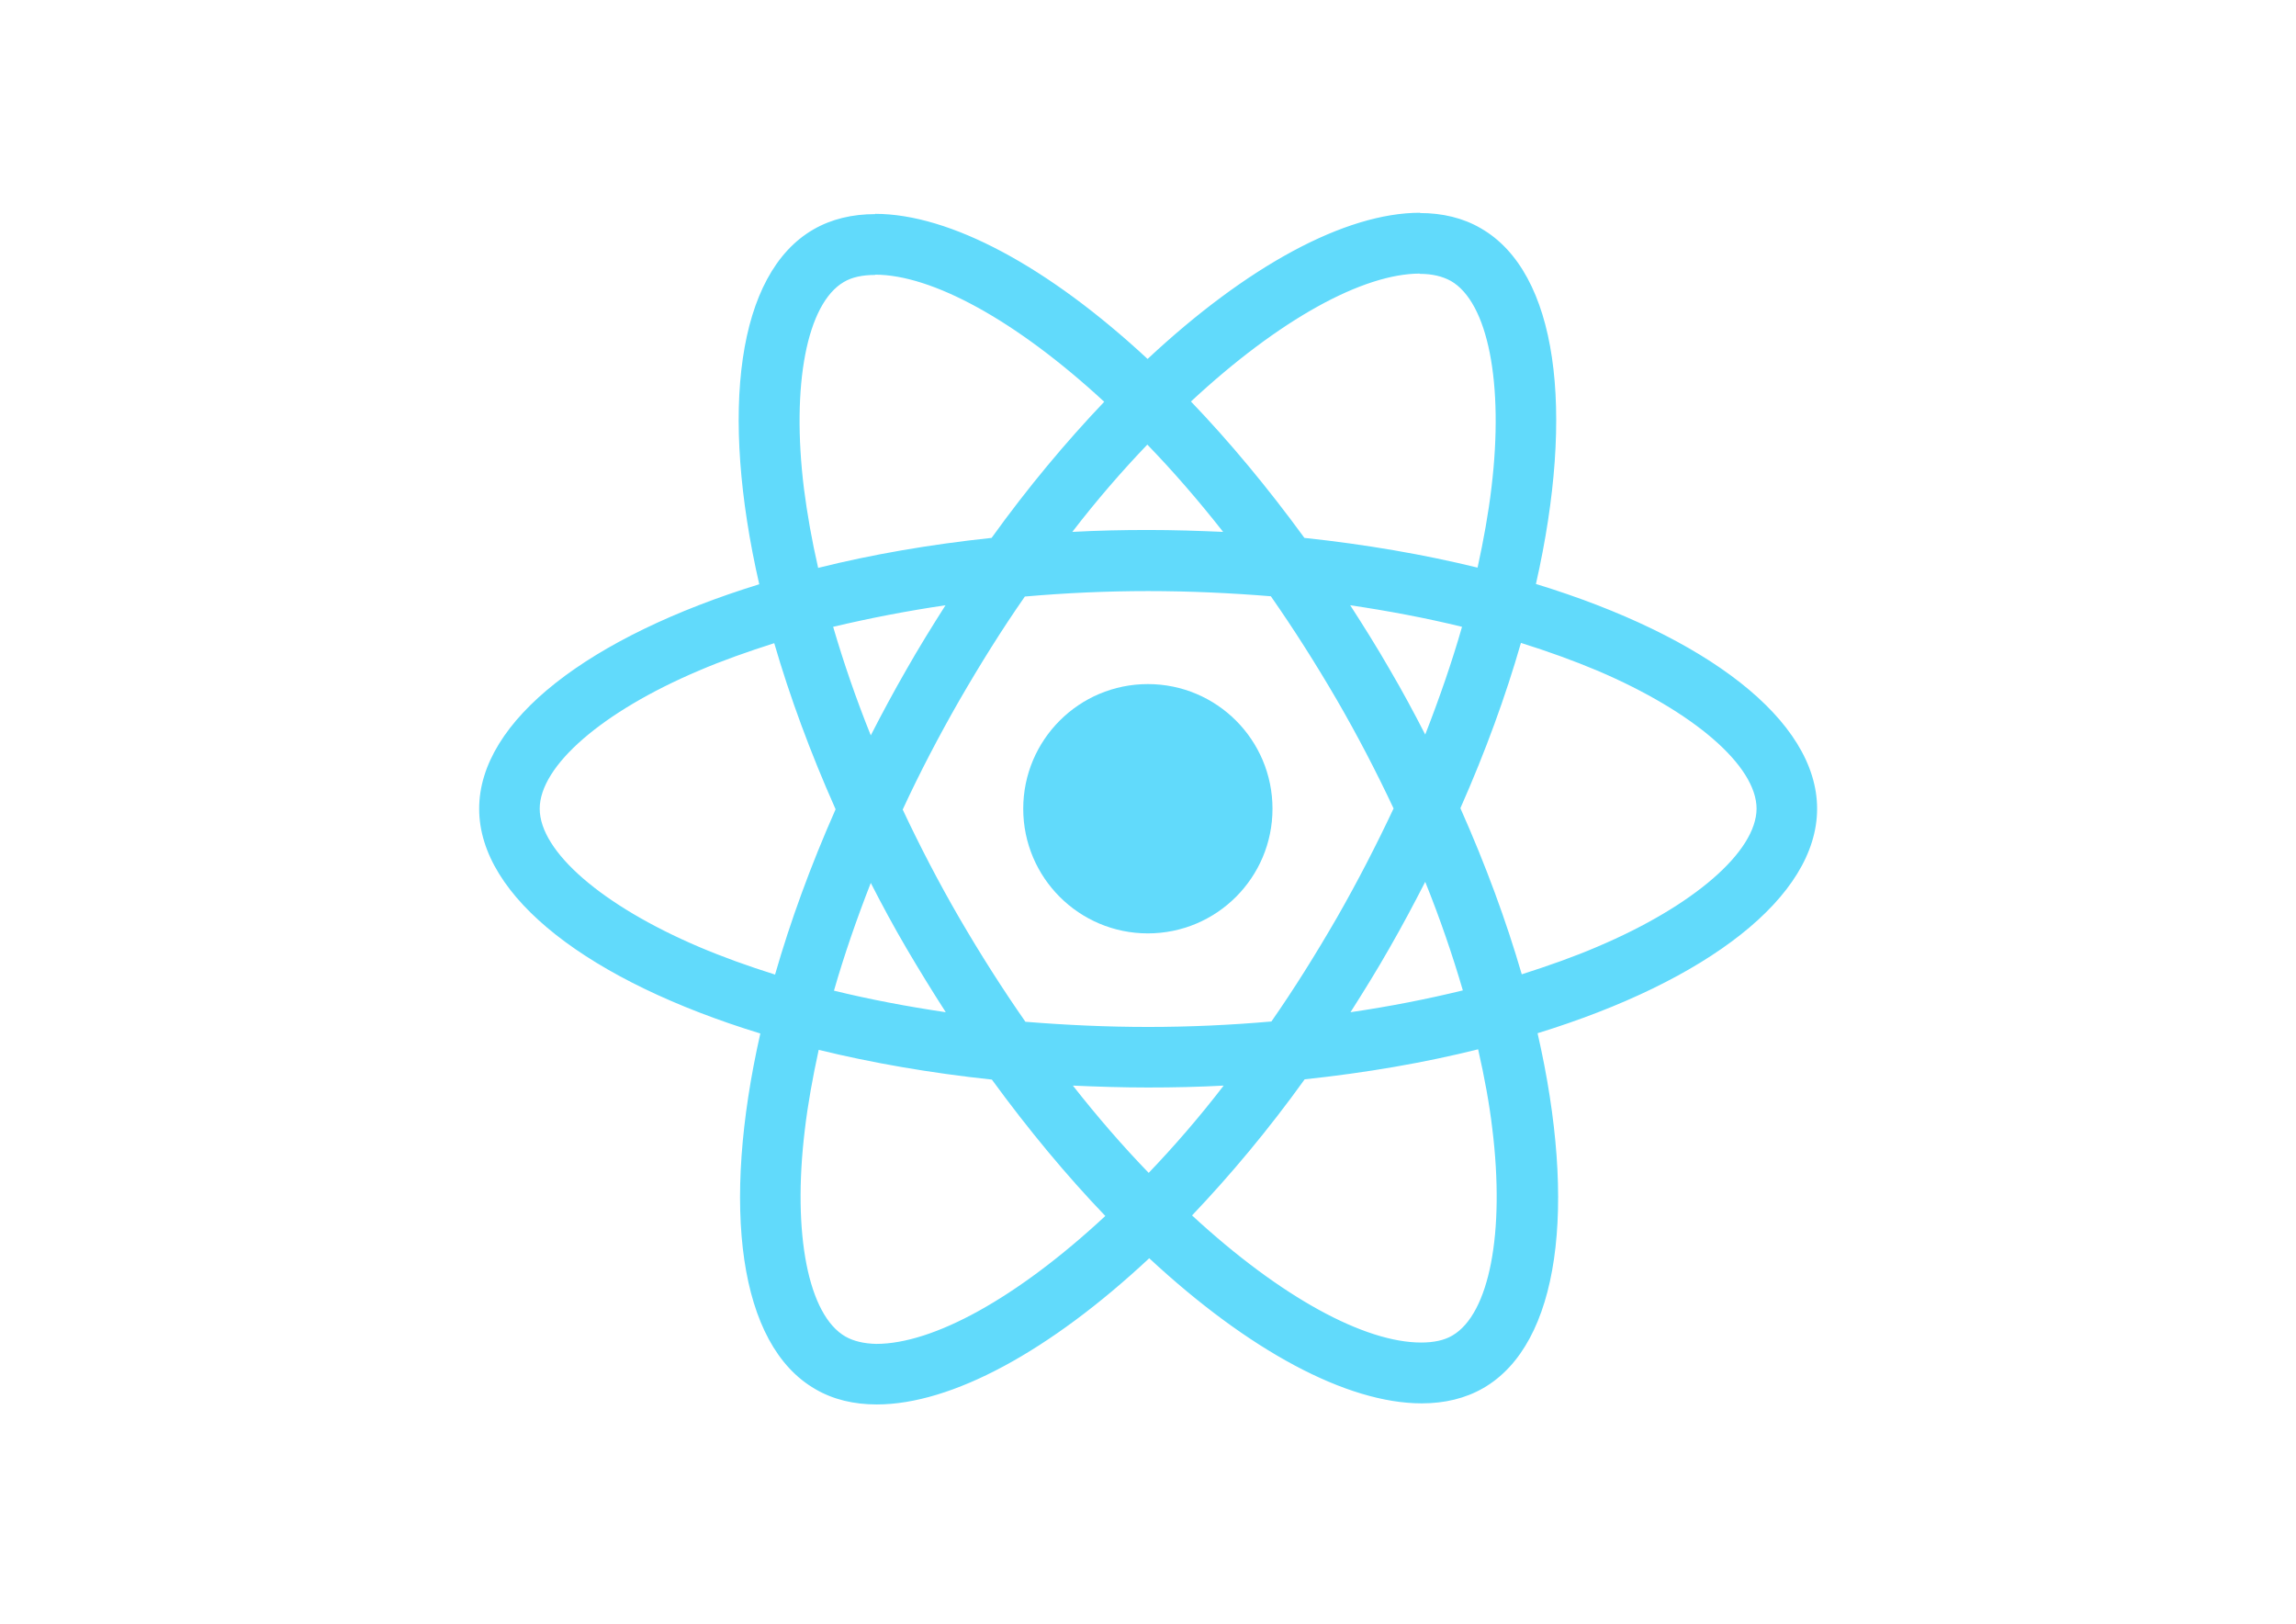
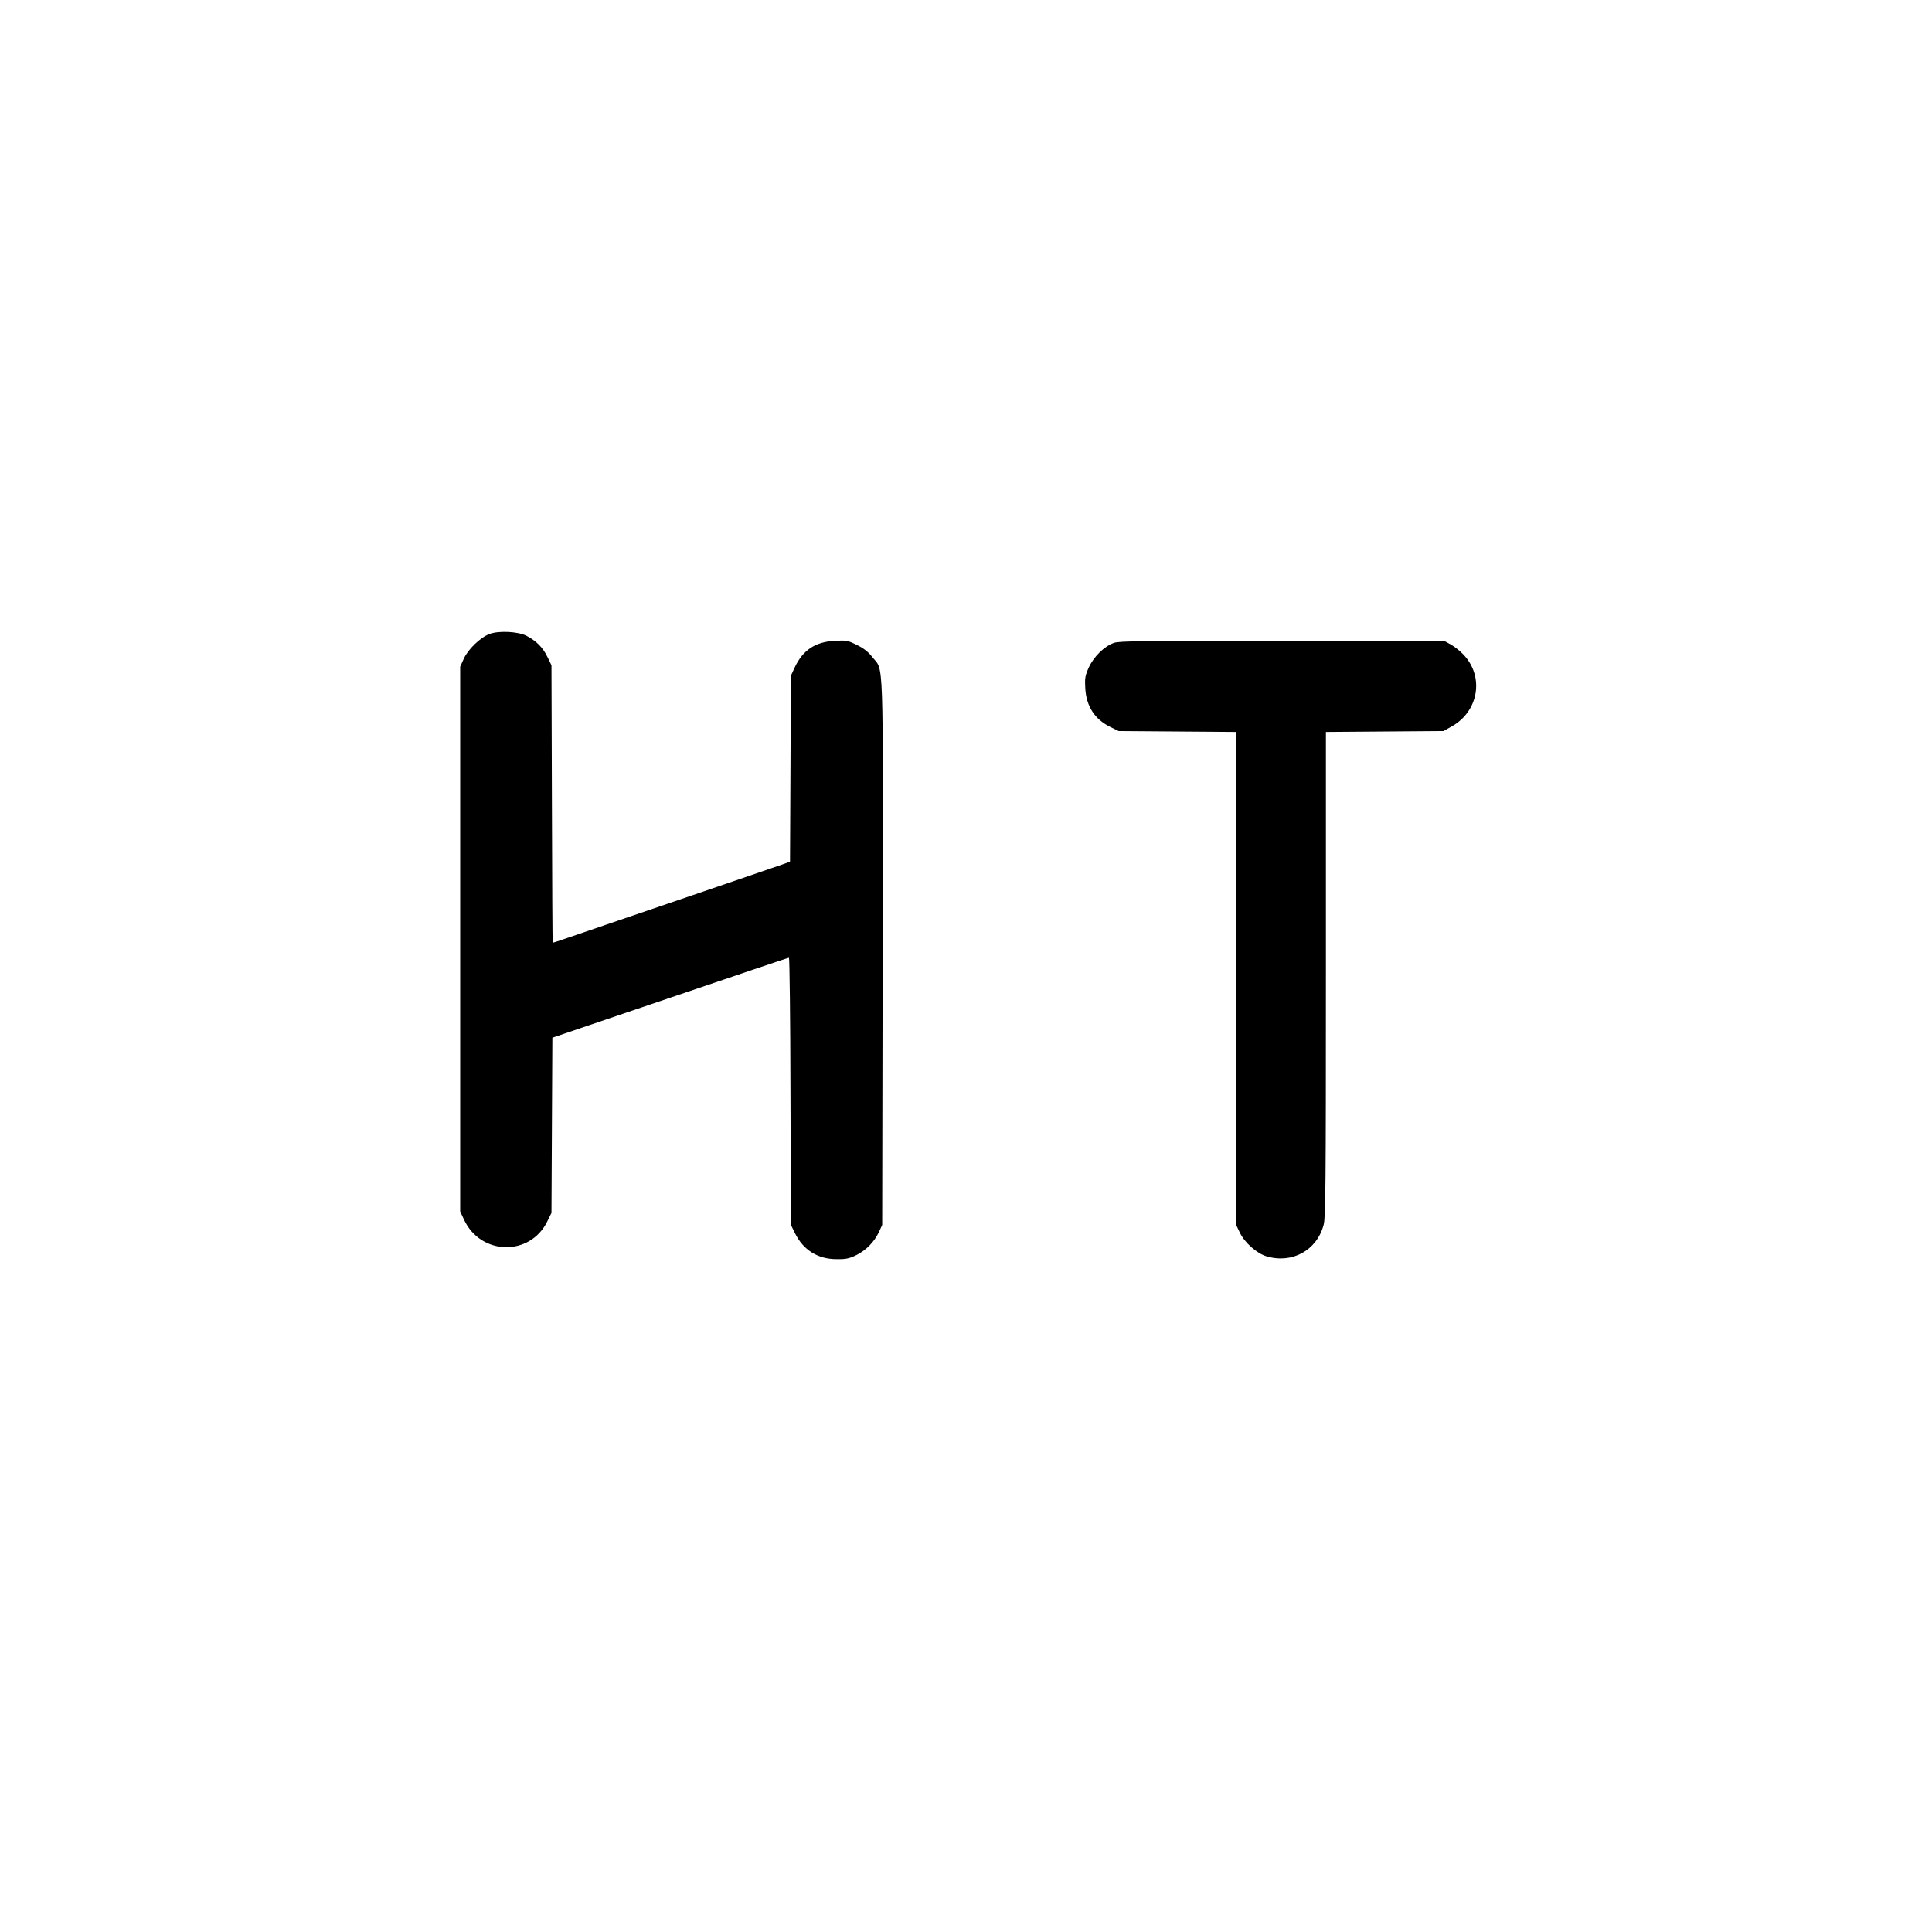
- <svg xmlns="http://www.w3.org/2000/svg" viewBox="0 0 841.9 595.3">
-   <g fill="#61DAFB">
-     <path d="M666.3 296.5c0-32.5-40.7-63.3-103.1-82.4 14.4-63.6 8-114.2-20.2-130.4-6.5-3.8-14.1-5.6-22.4-5.6v22.3c4.6 0 8.3.9 11.4 2.6 13.6 7.8 19.5 37.5 14.9 75.7-1.1 9.4-2.9 19.3-5.1 29.4-19.6-4.8-41-8.5-63.5-10.9-13.5-18.5-27.5-35.3-41.6-50 32.6-30.3 63.2-46.9 84-46.9V78c-27.5 0-63.5 19.6-99.9 53.6-36.4-33.8-72.4-53.2-99.9-53.2v22.3c20.7 0 51.4 16.5 84 46.6-14 14.7-28 31.4-41.3 49.9-22.6 2.4-44 6.1-63.6 11-2.3-10-4-19.7-5.2-29-4.7-38.2 1.1-67.9 14.6-75.8 3-1.8 6.9-2.6 11.5-2.6V78.5c-8.4 0-16 1.8-22.6 5.6-28.1 16.2-34.4 66.7-19.9 130.1-62.2 19.2-102.7 49.9-102.7 82.3 0 32.5 40.7 63.3 103.1 82.4-14.4 63.6-8 114.2 20.2 130.4 6.5 3.8 14.1 5.6 22.5 5.6 27.5 0 63.5-19.6 99.9-53.6 36.4 33.8 72.4 53.2 99.9 53.2 8.4 0 16-1.8 22.6-5.6 28.1-16.2 34.4-66.7 19.9-130.1 62-19.1 102.5-49.9 102.5-82.3zm-130.2-66.7c-3.7 12.9-8.3 26.2-13.5 39.5-4.1-8-8.4-16-13.1-24-4.6-8-9.5-15.8-14.4-23.4 14.2 2.1 27.9 4.7 41 7.9zm-45.8 106.5c-7.8 13.5-15.8 26.3-24.1 38.2-14.9 1.3-30 2-45.2 2-15.1 0-30.2-.7-45-1.9-8.3-11.9-16.4-24.6-24.2-38-7.6-13.1-14.5-26.4-20.8-39.8 6.2-13.4 13.2-26.8 20.7-39.9 7.8-13.5 15.8-26.3 24.1-38.2 14.9-1.3 30-2 45.2-2 15.1 0 30.2.7 45 1.9 8.3 11.9 16.4 24.6 24.2 38 7.6 13.1 14.5 26.4 20.8 39.8-6.3 13.4-13.2 26.8-20.7 39.9zm32.3-13c5.4 13.4 10 26.8 13.8 39.8-13.1 3.2-26.9 5.9-41.2 8 4.9-7.7 9.8-15.6 14.4-23.7 4.6-8 8.9-16.1 13-24.1zM421.2 430c-9.3-9.6-18.6-20.3-27.8-32 9 .4 18.2.7 27.5.7 9.4 0 18.7-.2 27.8-.7-9 11.7-18.3 22.4-27.5 32zm-74.4-58.9c-14.2-2.1-27.9-4.7-41-7.9 3.7-12.9 8.3-26.2 13.5-39.5 4.1 8 8.4 16 13.1 24 4.7 8 9.5 15.8 14.4 23.4zM420.7 163c9.3 9.6 18.6 20.3 27.8 32-9-.4-18.2-.7-27.5-.7-9.4 0-18.7.2-27.8.7 9-11.7 18.3-22.4 27.5-32zm-74 58.9c-4.9 7.7-9.8 15.6-14.4 23.7-4.6 8-8.9 16-13 24-5.4-13.4-10-26.8-13.8-39.8 13.1-3.1 26.9-5.8 41.2-7.9zm-90.5 125.2c-35.4-15.1-58.3-34.9-58.3-50.6 0-15.7 22.9-35.6 58.3-50.6 8.6-3.7 18-7 27.7-10.1 5.7 19.6 13.2 40 22.5 60.9-9.2 20.8-16.6 41.1-22.2 60.6-9.9-3.1-19.3-6.5-28-10.2zM310 490c-13.6-7.8-19.5-37.5-14.9-75.7 1.1-9.4 2.9-19.3 5.1-29.4 19.6 4.8 41 8.5 63.5 10.9 13.5 18.5 27.5 35.3 41.6 50-32.6 30.3-63.2 46.9-84 46.9-4.5-.1-8.3-1-11.3-2.7zm237.2-76.2c4.7 38.2-1.1 67.9-14.6 75.8-3 1.8-6.9 2.6-11.5 2.6-20.7 0-51.4-16.5-84-46.6 14-14.7 28-31.4 41.3-49.9 22.6-2.4 44-6.1 63.6-11 2.3 10.1 4.1 19.8 5.2 29.1zm38.5-66.7c-8.6 3.7-18 7-27.7 10.1-5.7-19.6-13.2-40-22.5-60.9 9.2-20.8 16.6-41.1 22.2-60.6 9.9 3.1 19.3 6.5 28.1 10.2 35.4 15.1 58.3 34.9 58.3 50.6-.1 15.7-23 35.6-58.4 50.6zM320.8 78.4z" />
-     <circle cx="420.9" cy="296.5" r="45.7" />
-     <path d="M520.5 78.1z" />
+ <svg xmlns="http://www.w3.org/2000/svg" version="1.0" width="1291pt" height="1291pt" viewBox="0 0 1291 1291" preserveAspectRatio="xMidYMid meet">
+   <g transform="translate(0,1291) scale(0.1,-0.1)" fill="#000000" stroke="none">
+     <path d="M3272 8674 c-61 -22 -145 -103 -173 -166 l-24 -53 0 -1820 0 -1820 26 -56 c112 -239 441 -245 556 -11 l28 57 3 585 3 586 787 267 c433 147 790 268 794 267 4 0 9 -402 10 -892 l3 -893 28 -57 c55 -111 152 -172 277 -172 62 -1 85 4 132 27 65 32 121 89 152 156 l21 46 3 1820 c3 2027 8 1878 -68 1973 -28 36 -58 60 -104 82 -61 31 -71 32 -148 28 -130 -7 -213 -62 -267 -177 l-26 -56 -3 -622 -3 -621 -47 -17 c-26 -9 -337 -116 -692 -237 -355 -121 -690 -235 -744 -254 -55 -19 -101 -34 -103 -34 -1 0 -4 417 -5 928 l-3 927 -28 57 c-30 62 -74 106 -140 140 -55 28 -183 35 -245 12z" />
+     <path d="M7443 8614 c-65 -23 -135 -93 -168 -165 -24 -55 -27 -71 -23 -138 7 -121 63 -207 166 -258 l57 -28 393 -3 392 -3 0 -1647 0 -1647 24 -50 c31 -67 113 -140 179 -160 172 -51 337 40 382 211 13 51 15 266 15 1676 l0 1617 393 3 392 3 54 30 c183 101 221 336 78 483 -23 24 -60 53 -82 65 l-40 22 -1085 2 c-944 1 -1090 0 -1127 -13z" />
  </g>
</svg>
